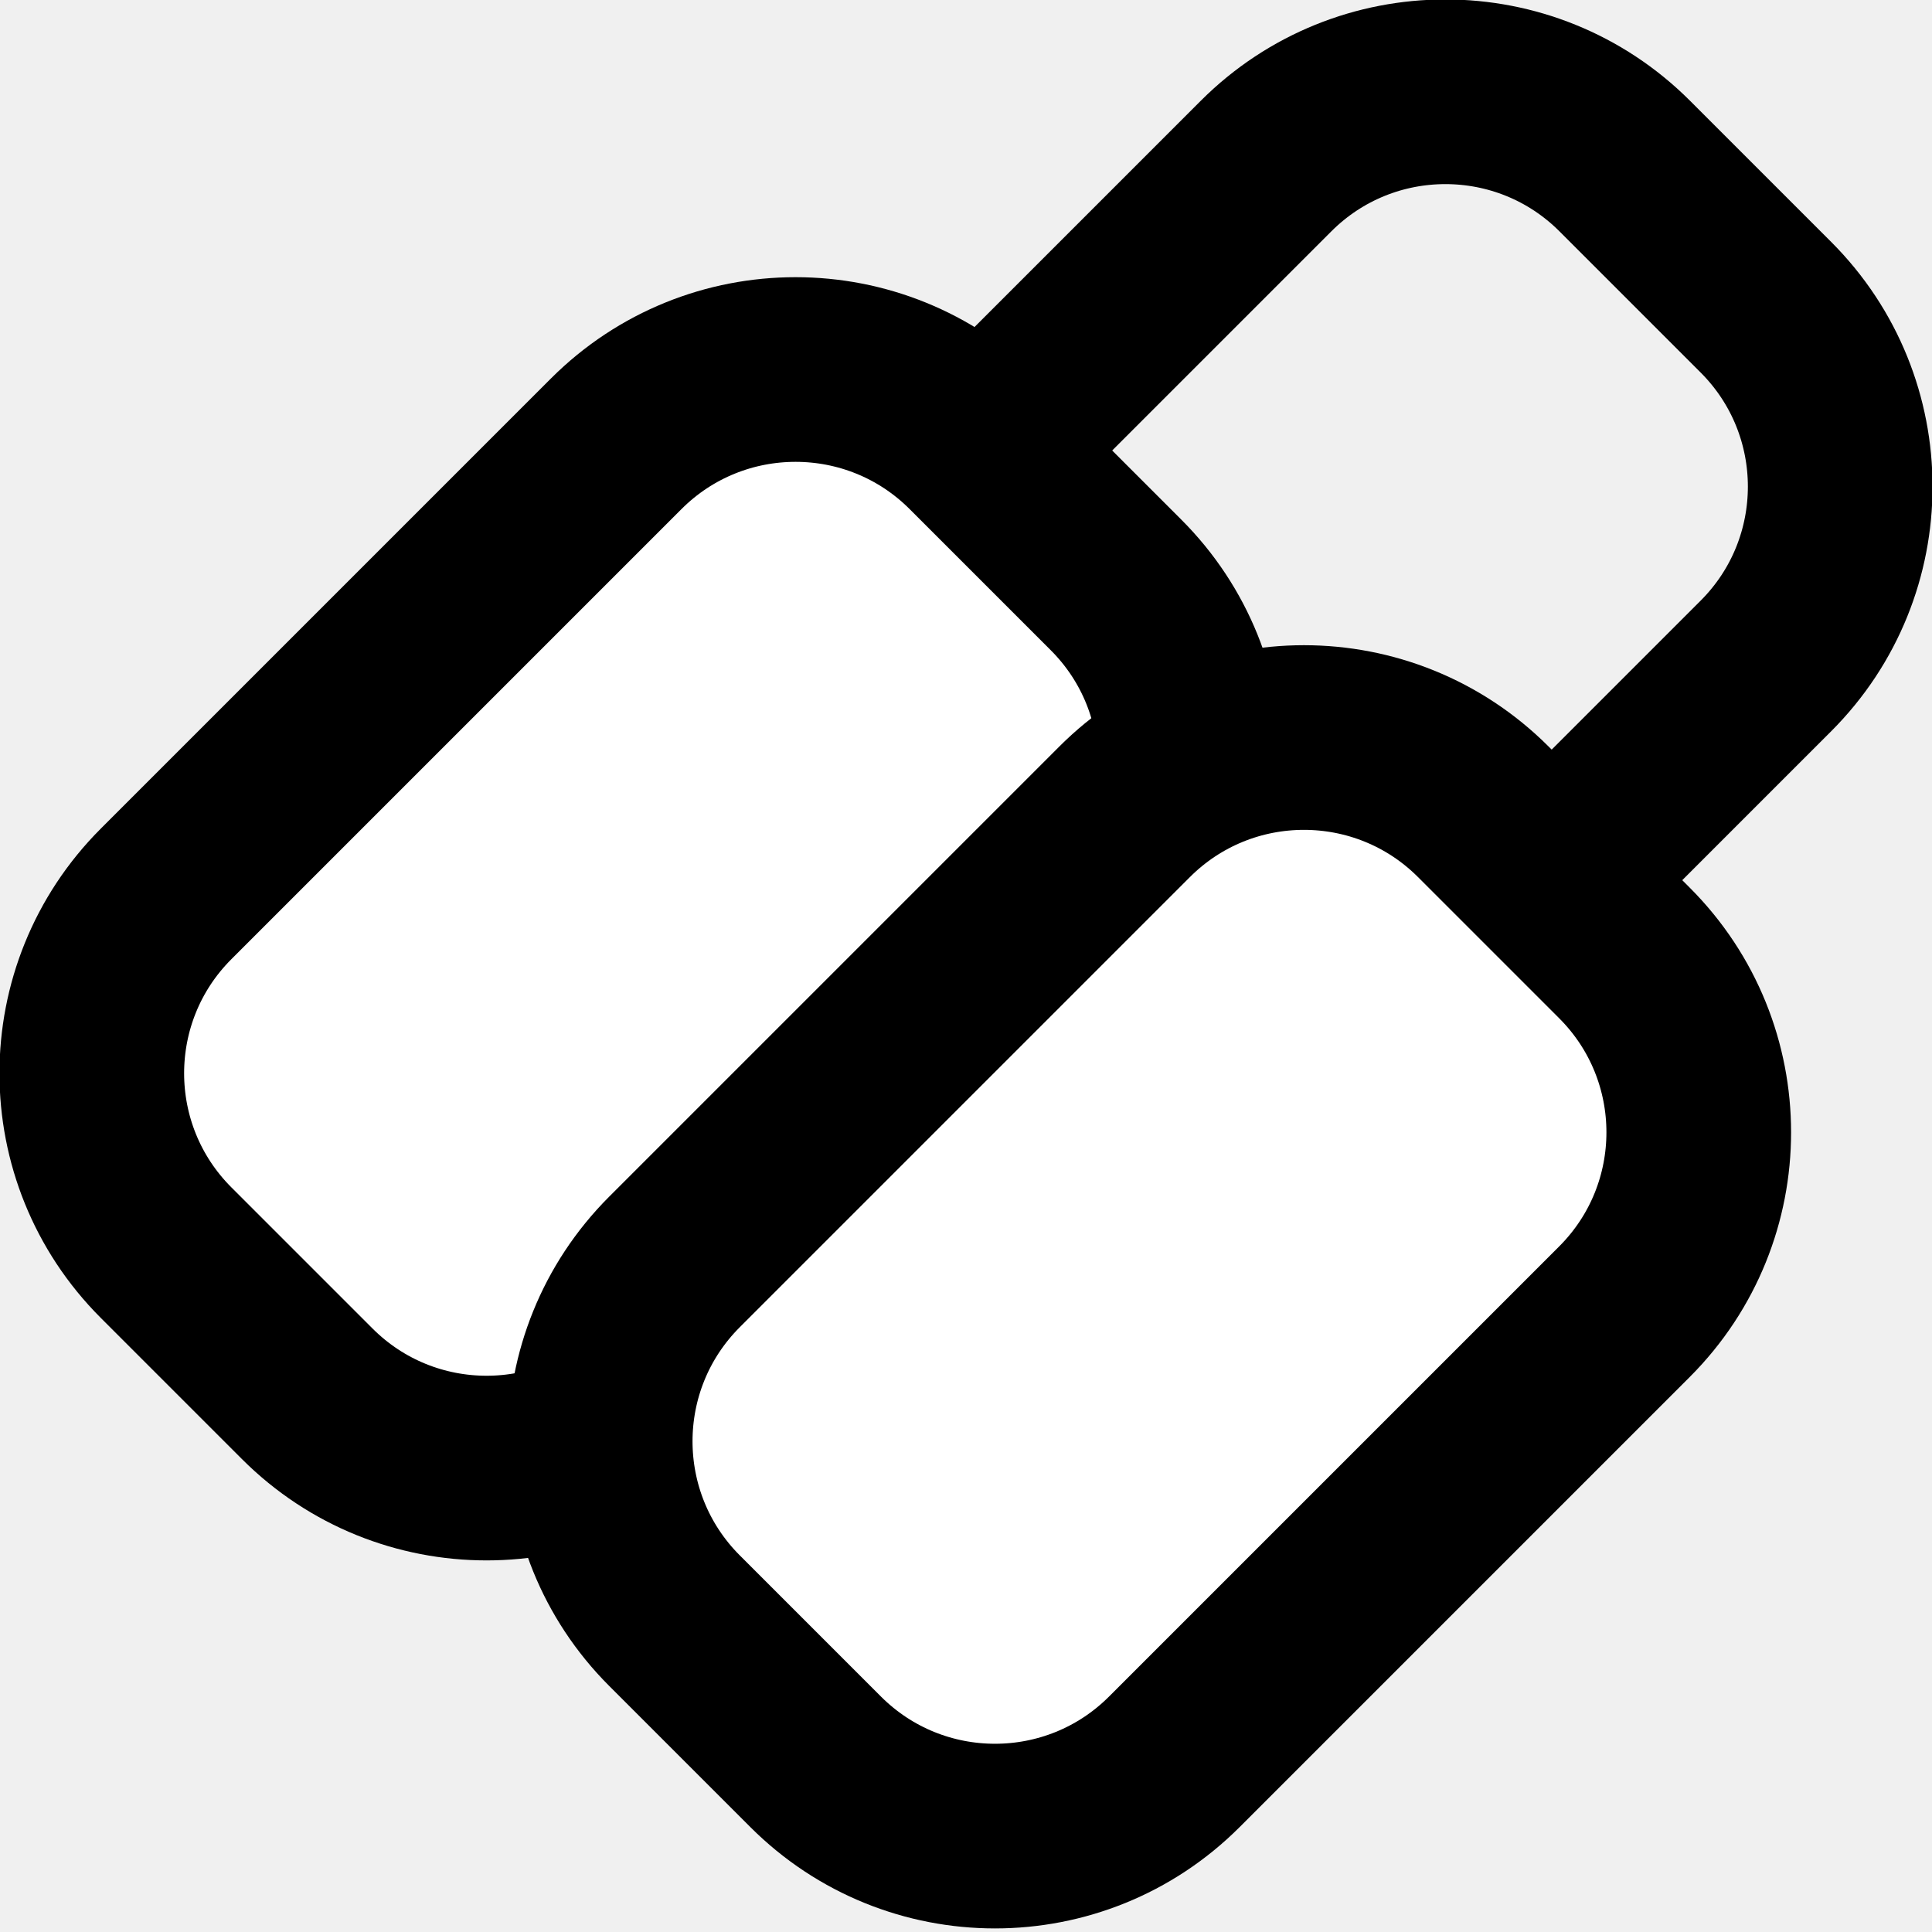
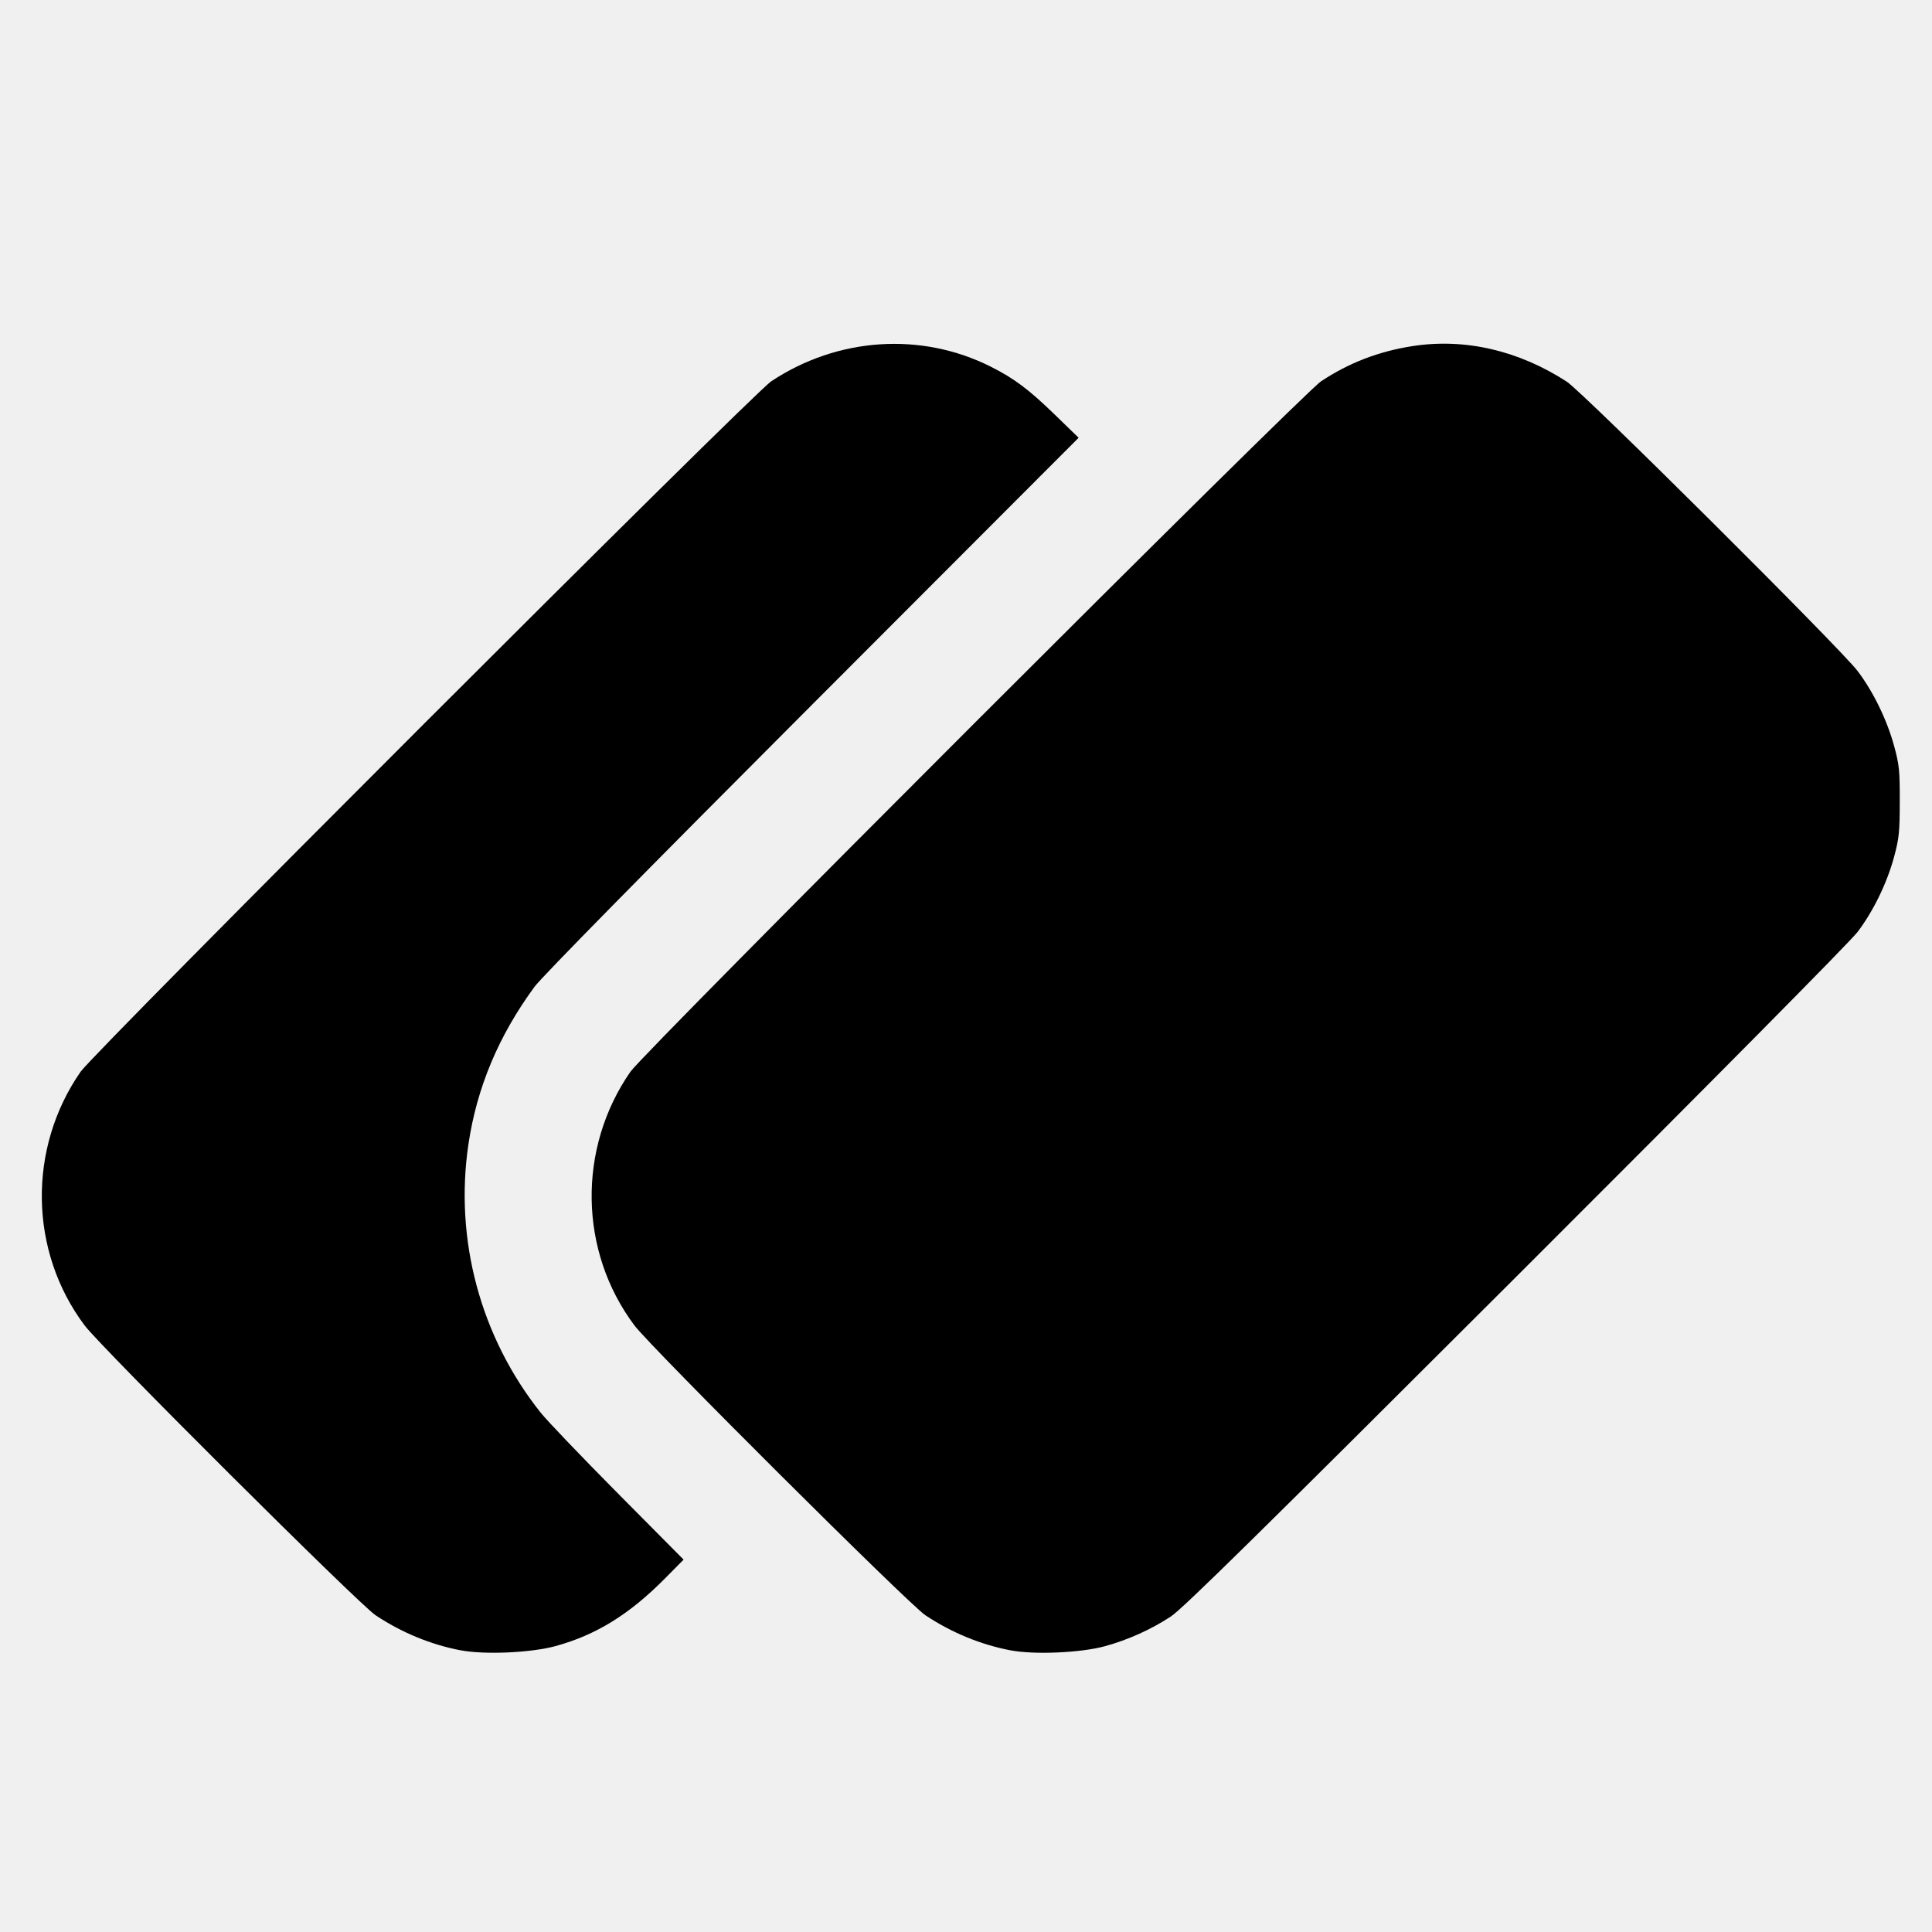
- <svg xmlns="http://www.w3.org/2000/svg" id="svg8" version="1.1" viewBox="0 0 69.209 69.209" height="69.209mm" width="69.209mm">
+ <svg xmlns="http://www.w3.org/2000/svg" width="69.209mm" height="69.209mm" viewBox="0 0 69.209 69.209" version="1.1" id="svg8">
  <defs id="defs2" />
-   <g transform="translate(-84.68874,-57.48663)" id="layer1">
-     <rect rx="9.087" ry="9.087" y="-56.184" x="136.809" height="40.976" width="25.324" id="rect870" style="fill:none;stroke:#000000;stroke-width:6.615;stroke-linecap:round;stroke-linejoin:round" transform="rotate(45)" />
-     <rect transform="rotate(45)" style="fill:#ffffff;stroke:#000000;stroke-width:6.615;stroke-linecap:round;stroke-linejoin:round" id="rect864" width="25.324" height="40.976" x="127.383" y="-32.688" ry="9.087" rx="9.087" />
-     <rect transform="rotate(45)" rx="9.087" ry="9.087" y="-36.244" x="149.583" height="40.976" width="25.324" id="rect858" style="fill:#ffffff;stroke:#000000;stroke-width:6.615;stroke-linecap:round;stroke-linejoin:round" />
+   <g id="layer1" transform="translate(-84.68874,-57.48663)">
+     <path id="path879" d="m 101.188,116.605 c -1.063,-0.203 -2.115,-0.636 -3.047,-1.257 -0.6,-0.4 -9.829,-9.594 -10.419,-10.379 -1.992,-2.653 -2.051,-6.343 -0.146,-9.09 0.5,-0.721 24.081,-24.296 24.74,-24.733 2.378,-1.58 5.376,-1.778 7.871,-0.521 0.83,0.418 1.349,0.807 2.261,1.69 l 0.88,0.853 -9.541,9.554 c -6.005,6.013 -9.693,9.762 -9.951,10.114 -1.285,1.752 -2.064,3.607 -2.366,5.633 -0.509,3.42 0.43,6.913 2.588,9.624 0.229,0.287 1.474,1.589 2.767,2.893 l 2.352,2.37 -0.668,0.675 c -1.272,1.285 -2.461,2.021 -3.914,2.421 -0.879,0.242 -2.543,0.317 -3.407,0.152 z" style="fill:#000000;stroke:none;stroke-width:4;stroke-linecap:round;stroke-linejoin:round;stroke-miterlimit:4;stroke-dasharray:none" />
+     <path id="path881" d="m 120.884,116.605 c -1.063,-0.203 -2.115,-0.636 -3.047,-1.257 -0.6,-0.4 -9.829,-9.594 -10.419,-10.379 -1.992,-2.653 -2.051,-6.343 -0.146,-9.09 0.5,-0.721 24.081,-24.296 24.74,-24.733 0.997,-0.662 2.07,-1.075 3.283,-1.262 1.872,-0.289 3.795,0.156 5.521,1.276 0.579,0.376 9.796,9.546 10.415,10.362 0.566,0.747 1.059,1.761 1.314,2.703 0.18,0.665 0.2,0.867 0.198,1.972 -0.002,1.093 -0.024,1.314 -0.2,1.972 -0.252,0.94 -0.744,1.955 -1.312,2.703 -0.266,0.351 -5.173,5.307 -12.256,12.38 -9.203,9.19 -11.93,11.873 -12.348,12.145 -0.723,0.471 -1.514,0.827 -2.35,1.059 -0.864,0.239 -2.534,0.313 -3.393,0.149 z" style="fill:#000000;stroke:none;stroke-width:4;stroke-linecap:round;stroke-linejoin:round;stroke-miterlimit:4;stroke-dasharray:none" />
  </g>
</svg>
